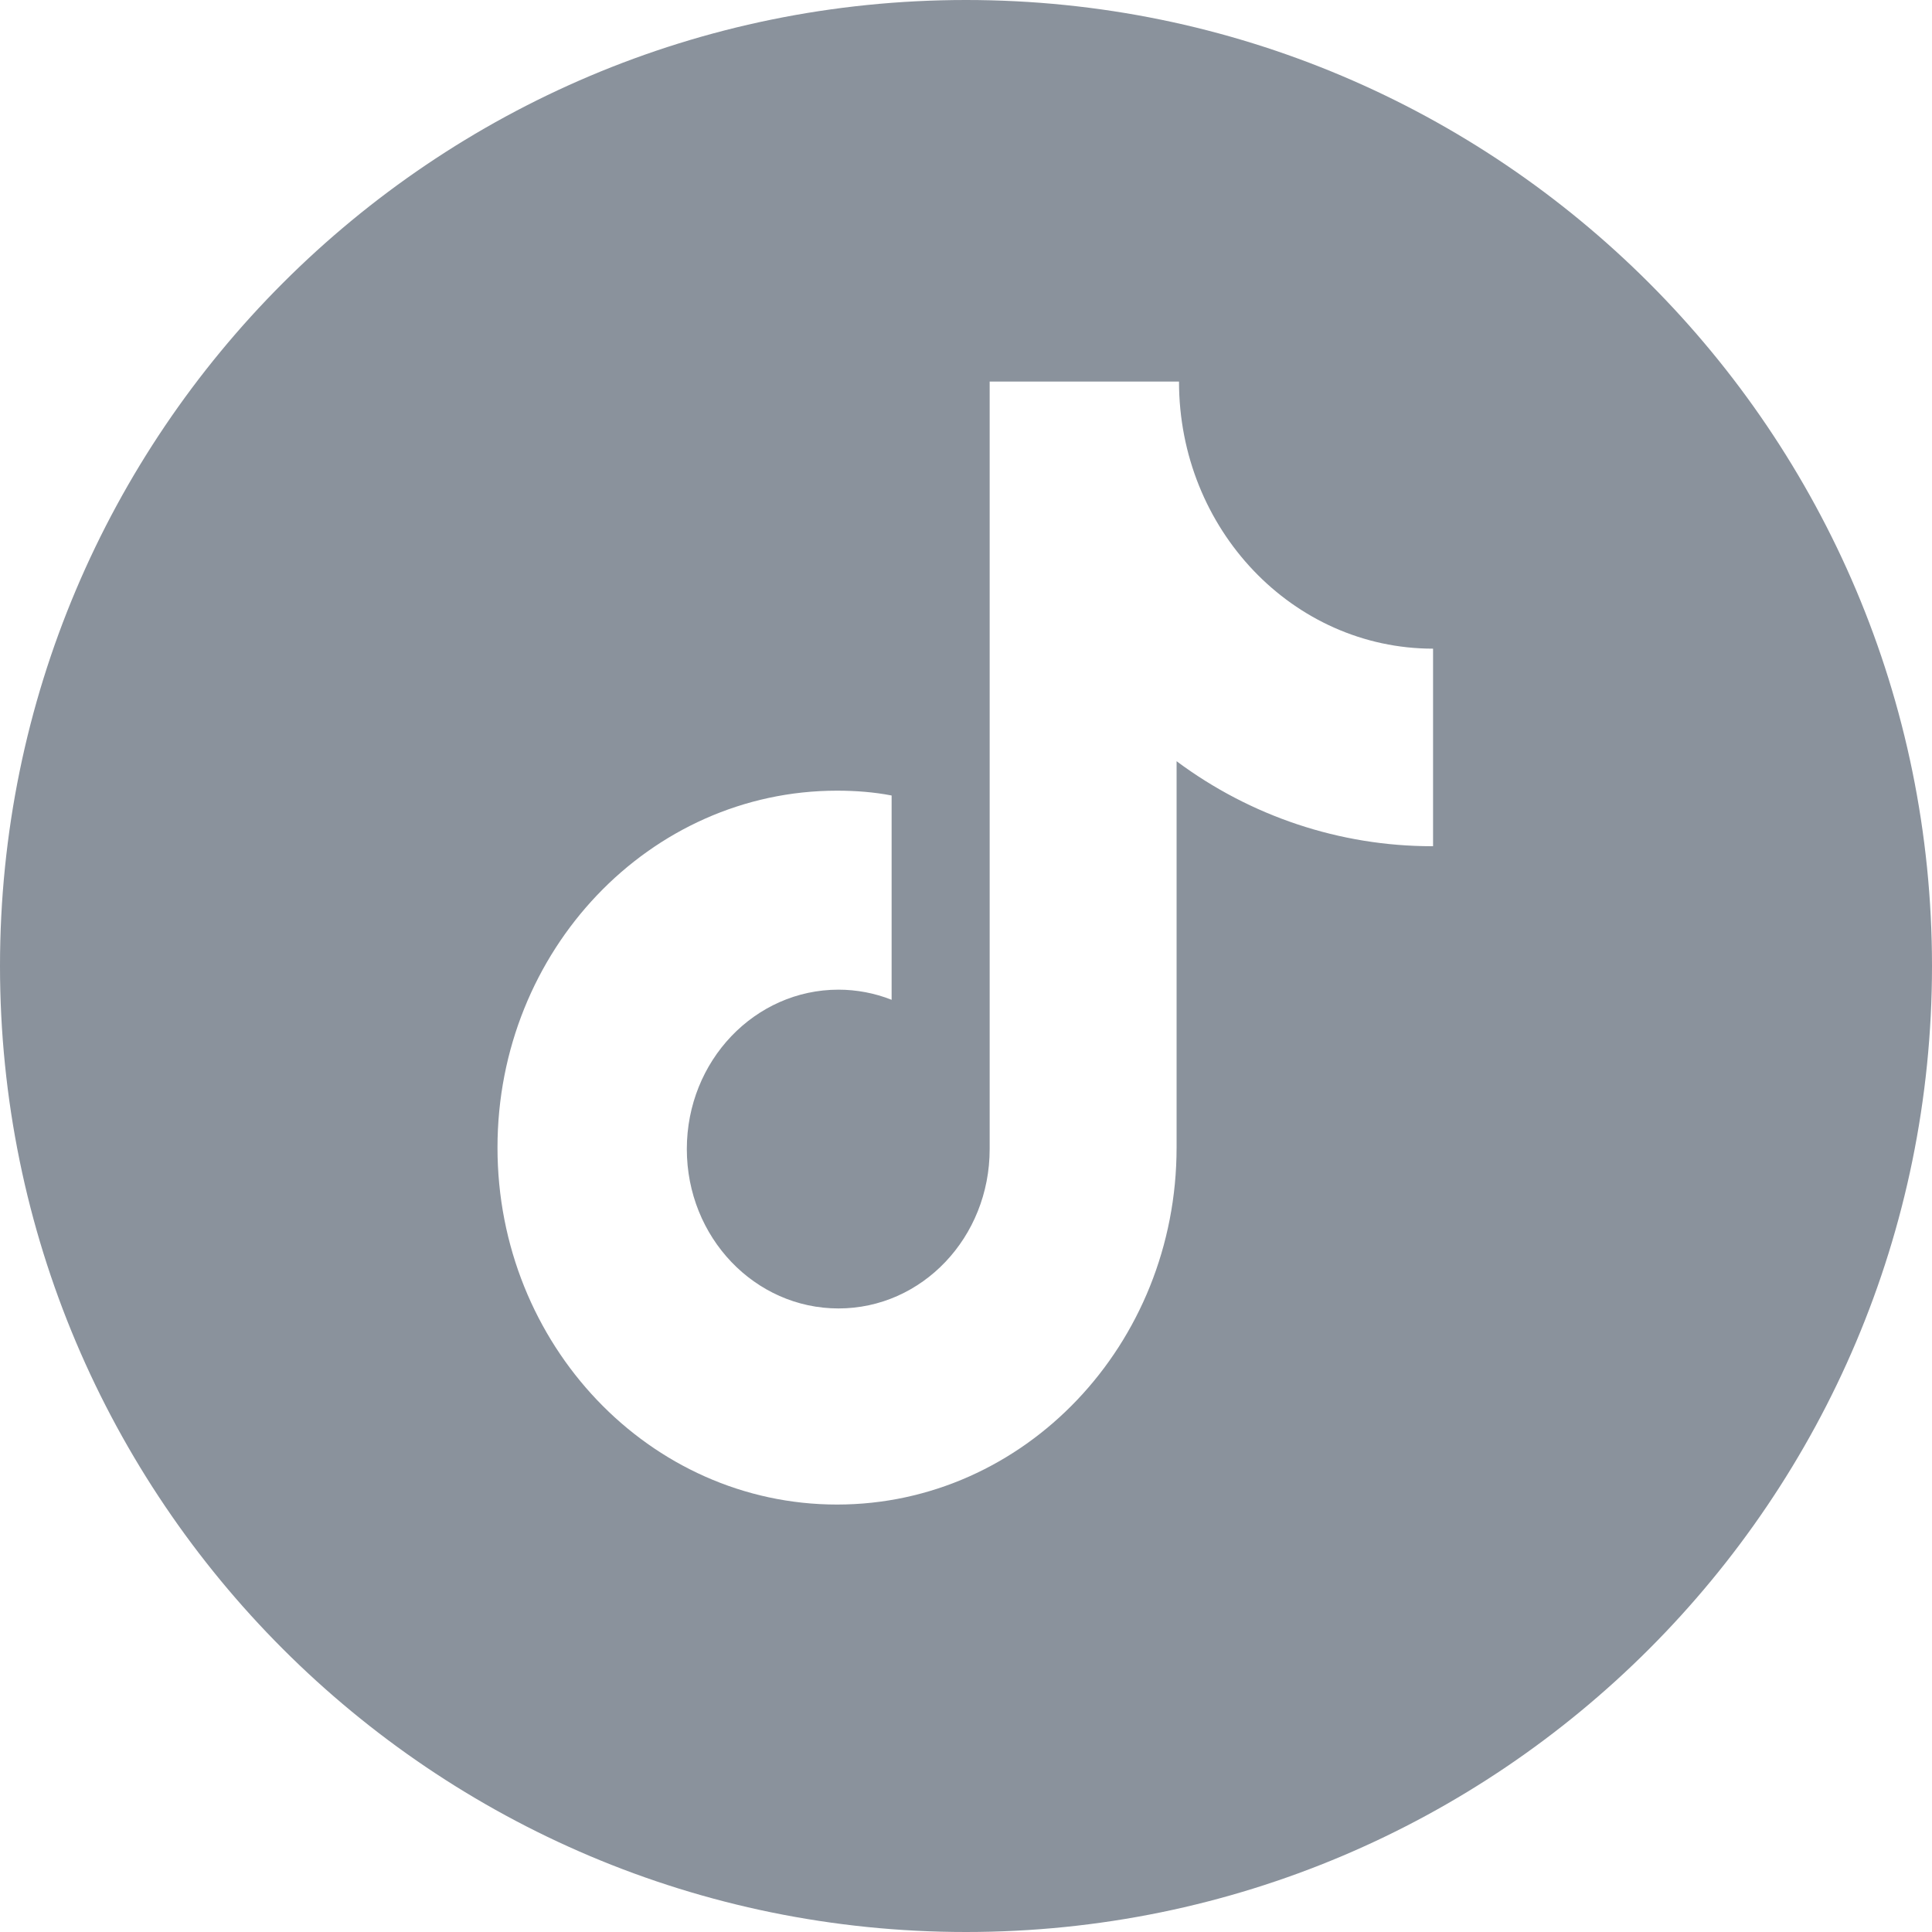
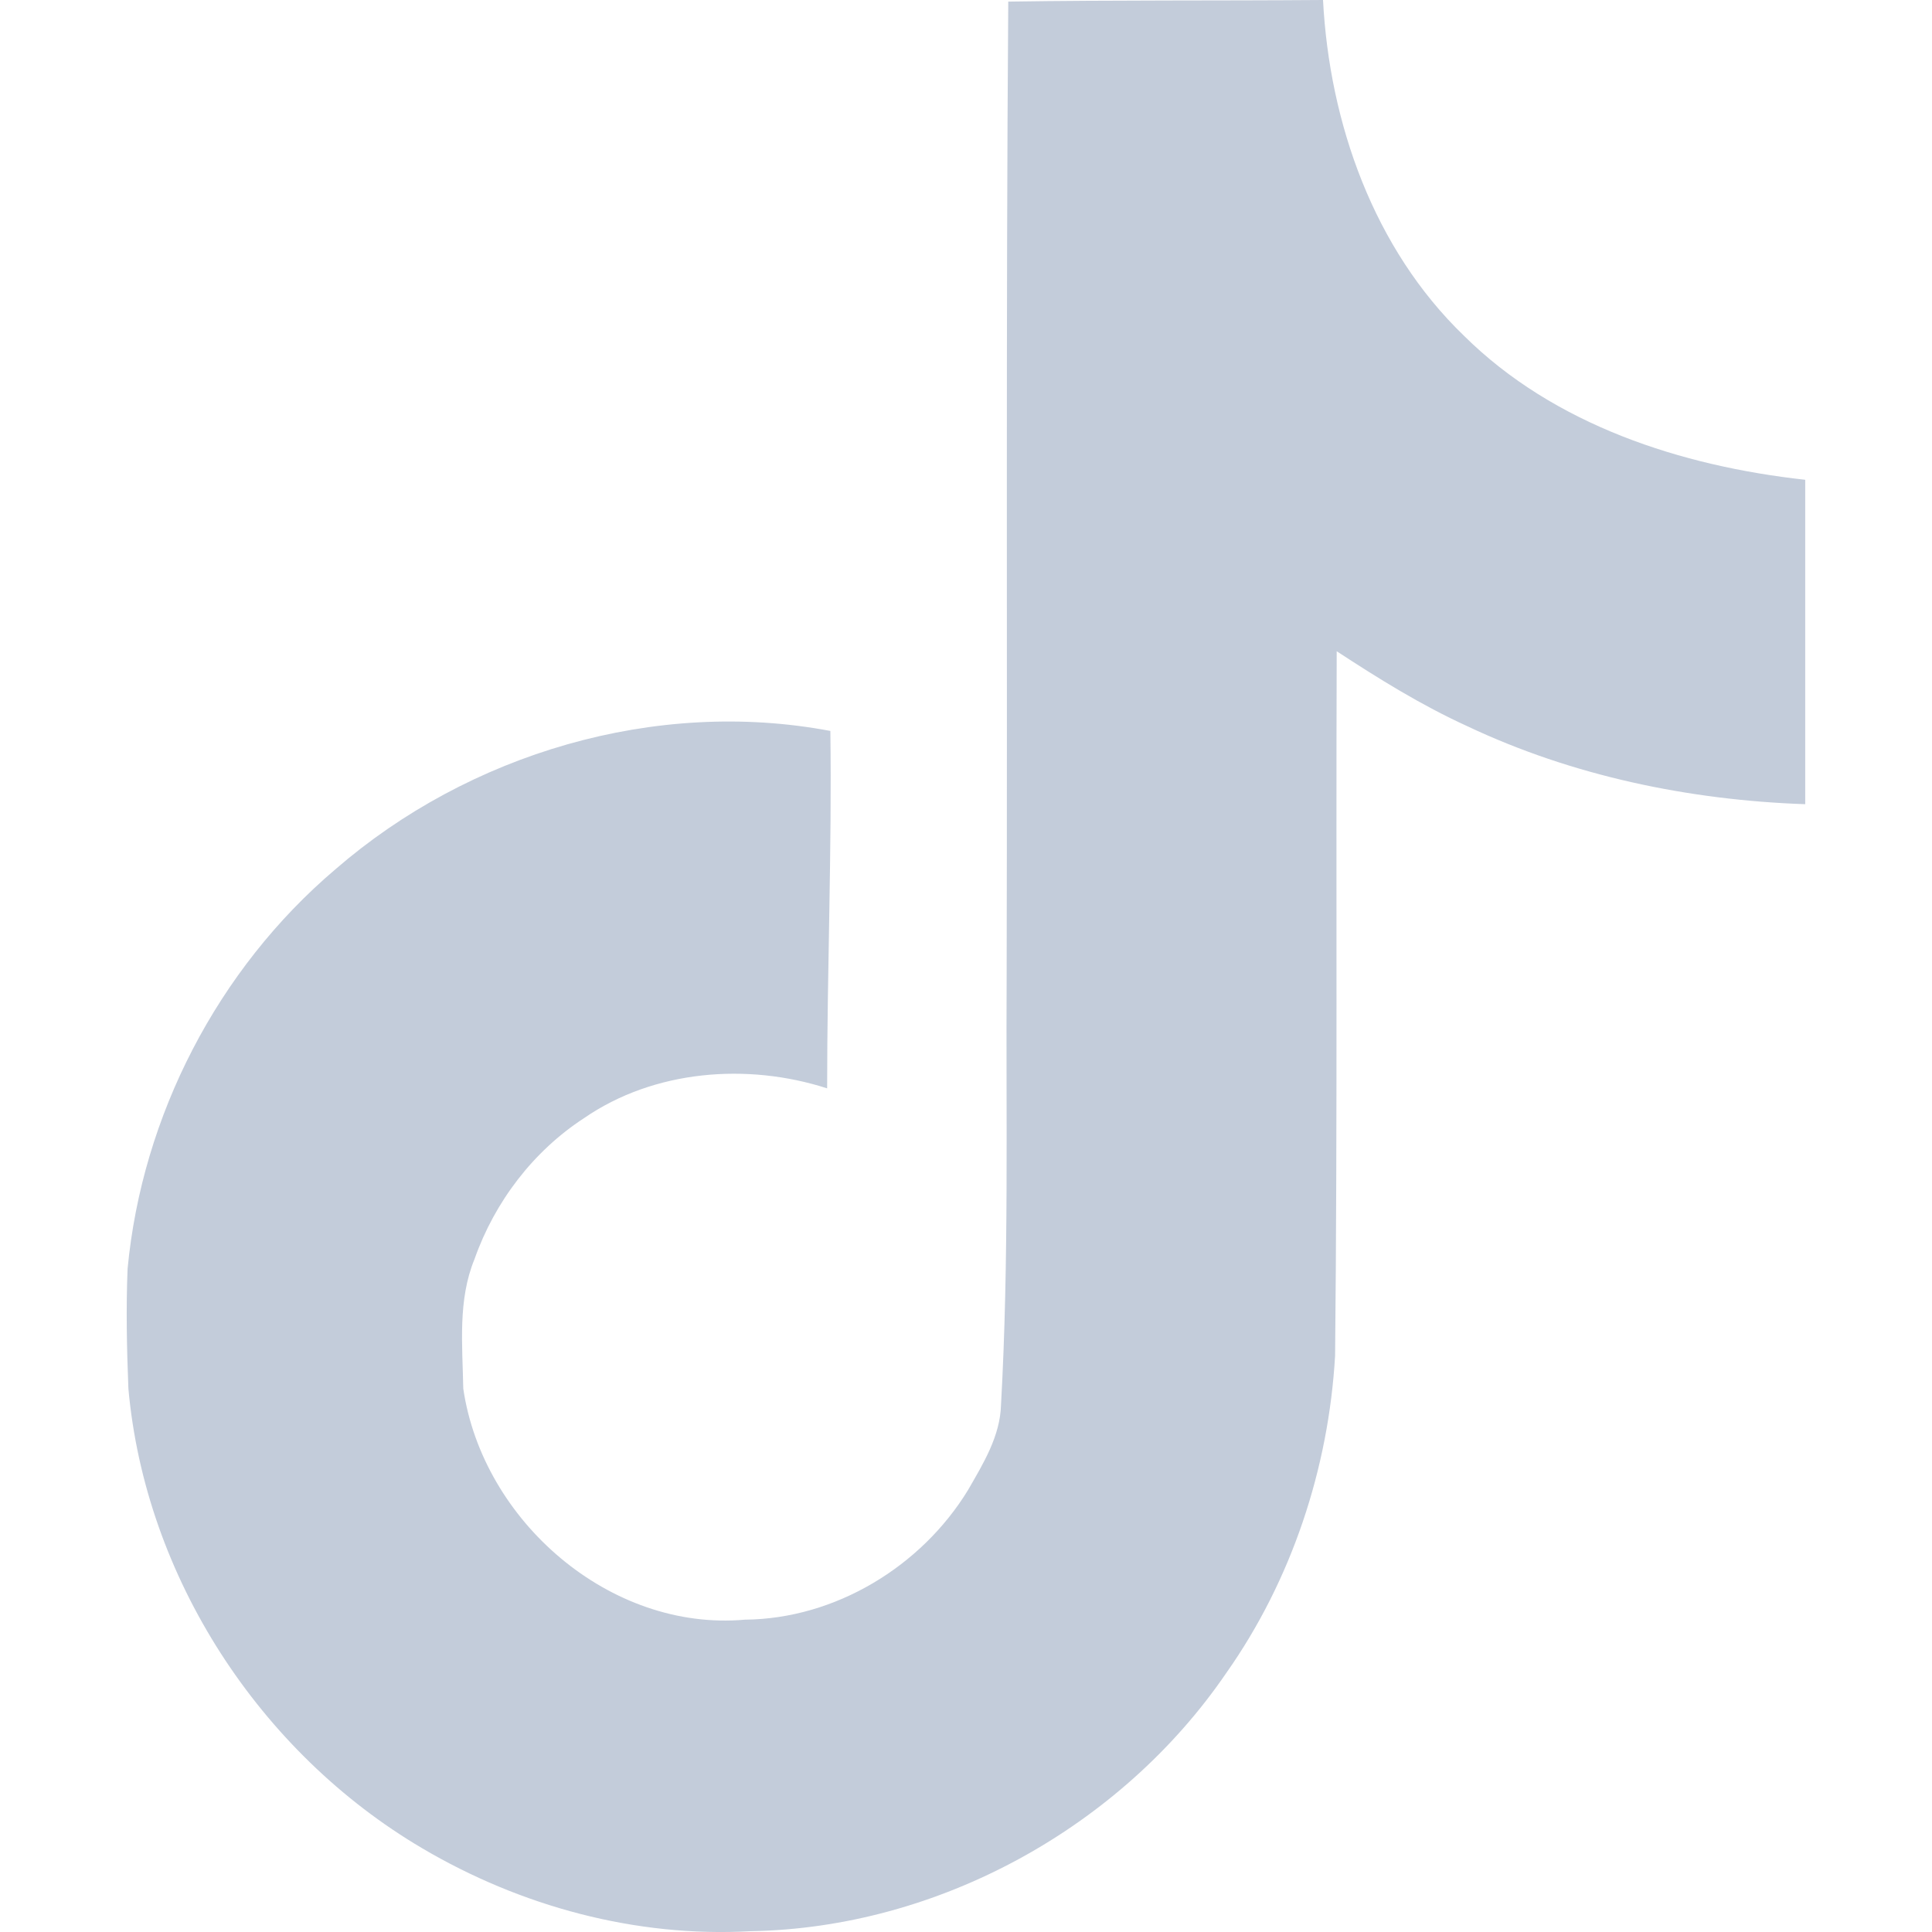
- <svg xmlns="http://www.w3.org/2000/svg" viewBox="0 0 24 24" overflow="visible">
-   <g>
-     <path d="M 0 12 C 0 18.627 5.373 24 12 24 C 18.627 24 24 18.627 24 12 C 24 5.373 18.627 0 12 0 C 5.373 0 0 5.373 0 12 Z" fill="rgb(138, 146, 156)" />
-     <path d="M 17.79 10.512 C 16.644 10.512 15.534 10.14 14.616 9.456 L 14.616 14.256 C 14.616 16.704 12.726 18.69 10.398 18.69 C 8.07 18.69 6.18 16.704 6.18 14.256 C 6.18 11.808 8.07 9.822 10.398 9.822 C 10.632 9.822 10.86 9.84 11.076 9.882 L 11.076 12.42 C 10.866 12.336 10.638 12.294 10.416 12.294 C 9.378 12.294 8.532 13.176 8.532 14.274 C 8.532 15.372 9.378 16.254 10.416 16.254 C 11.454 16.254 12.294 15.372 12.294 14.274 L 12.294 4.74 L 14.646 4.74 C 14.646 6.576 16.062 8.058 17.802 8.058 L 17.802 10.512 L 17.79 10.512" fill="rgb(255,255,255)" />
-   </g>
+ <svg xmlns="http://www.w3.org/2000/svg" stroke="currentColor" fill="#c3ccda" stroke-width="0" role="img" viewBox="0 0 24 24" color="#475569" style="color:#475569" height="24" width="24">
+   <path d="M12.525.02c1.31-.02 2.61-.01 3.91-.02.08 1.53.63 3.09 1.75 4.17 1.12 1.11 2.7 1.62 4.24 1.79v4.03c-1.44-.05-2.89-.35-4.2-.97-.57-.26-1.1-.59-1.62-.93-.01 2.92.01 5.84-.02 8.75-.08 1.4-.54 2.79-1.35 3.94-1.31 1.92-3.58 3.17-5.91 3.21-1.43.08-2.86-.31-4.08-1.03-2.02-1.19-3.44-3.37-3.65-5.71-.02-.5-.03-1-.01-1.49.18-1.9 1.12-3.72 2.58-4.96 1.66-1.44 3.98-2.13 6.15-1.72.02 1.48-.04 2.96-.04 4.44-.99-.32-2.15-.23-3.02.37-.63.41-1.11 1.04-1.36 1.75-.21.51-.15 1.07-.14 1.61.24 1.64 1.82 3.02 3.5 2.87 1.12-.01 2.19-.66 2.77-1.61.19-.33.4-.67.41-1.06.1-1.79.06-3.57.07-5.36.01-4.03-.01-8.05.02-12.07z" />
</svg>
